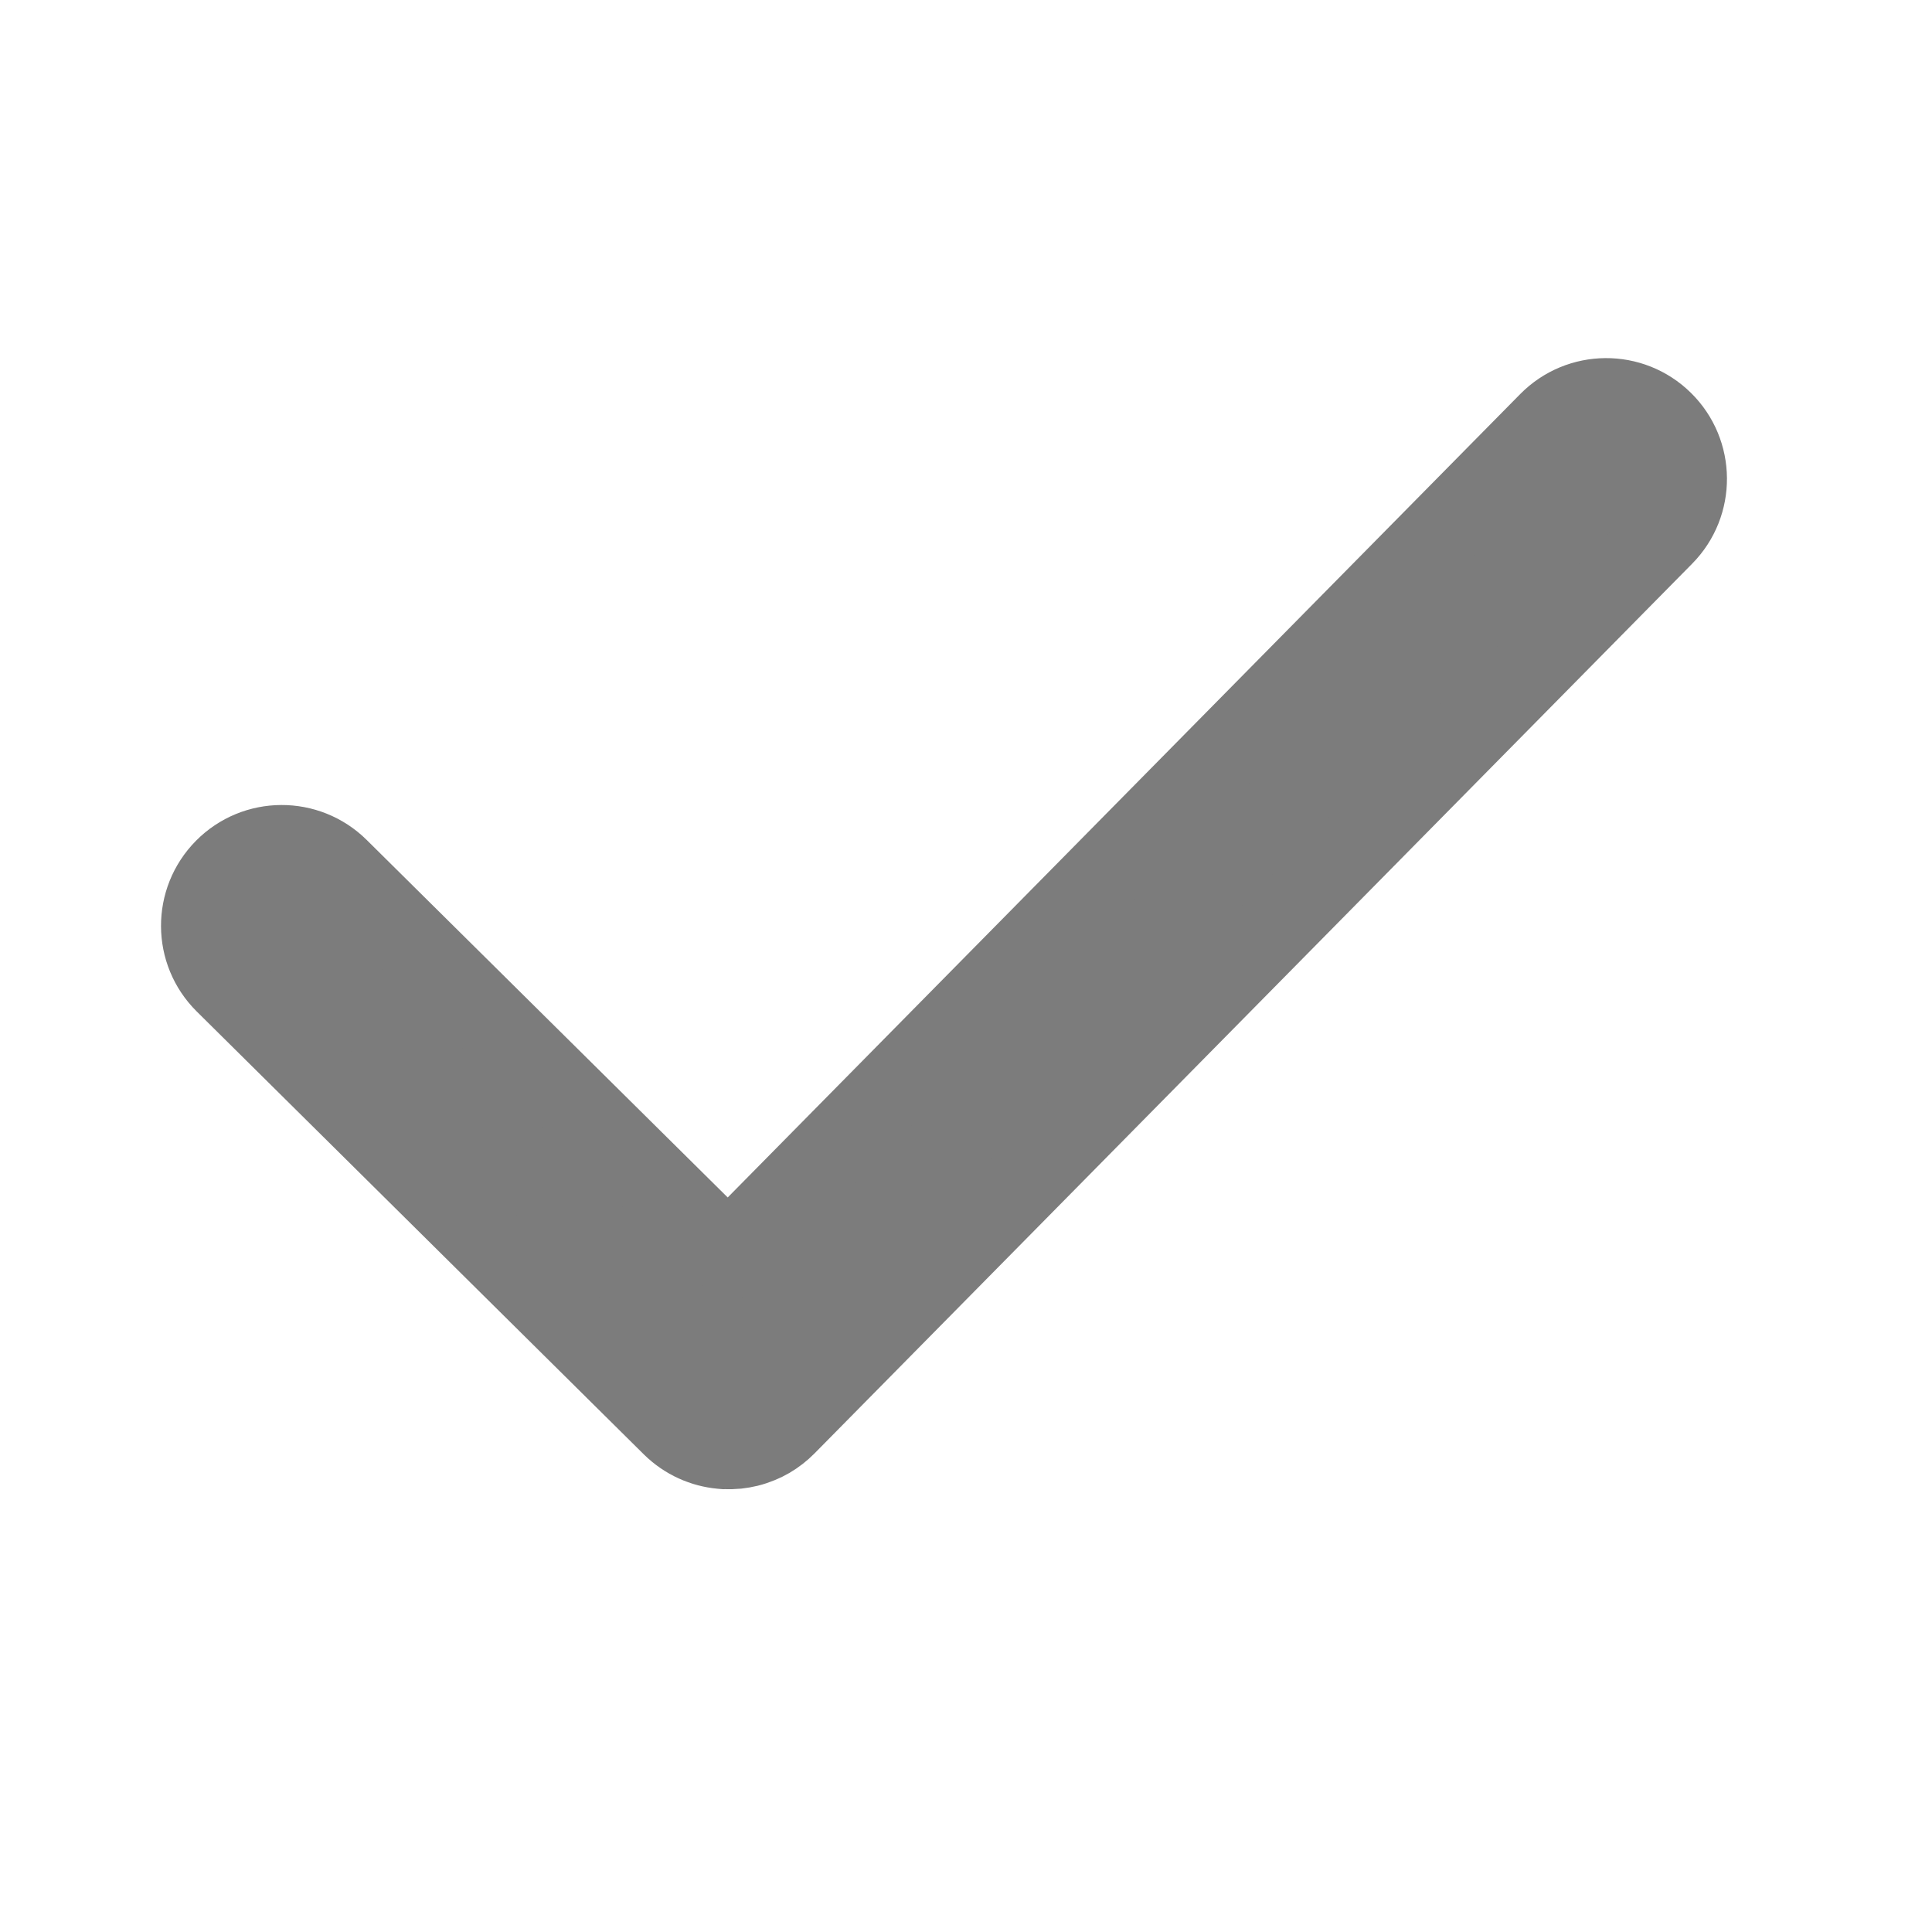
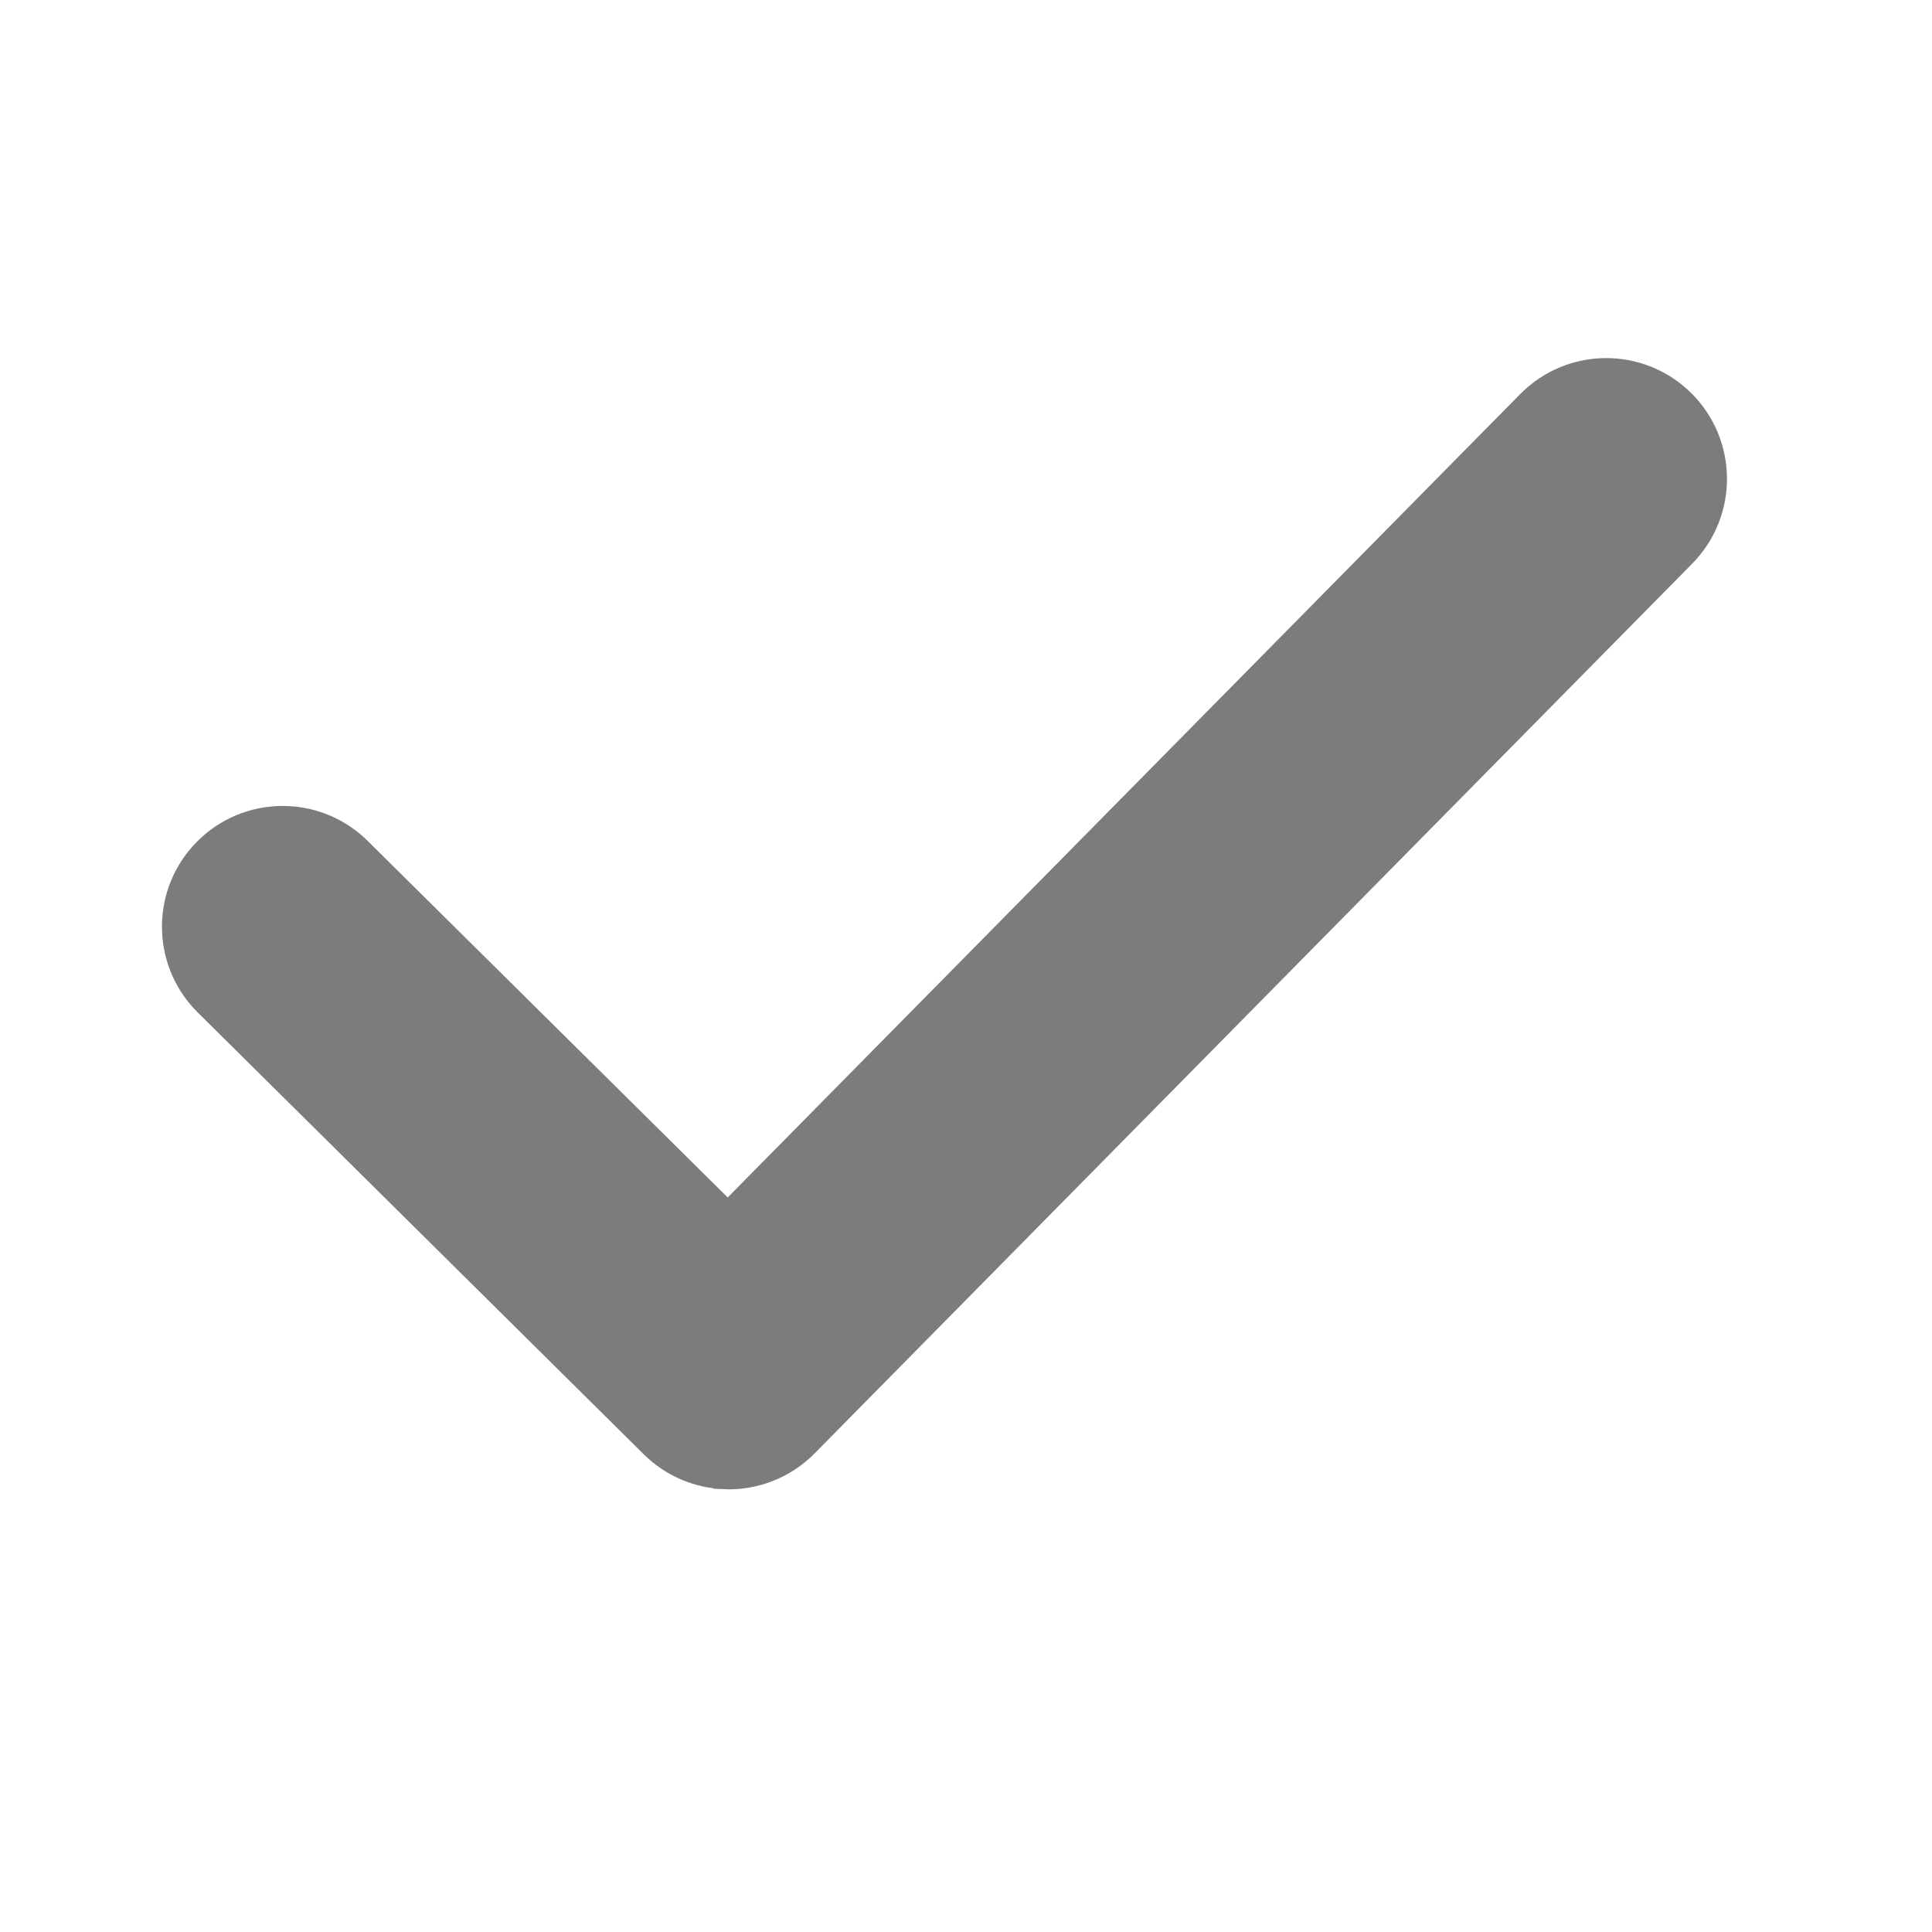
- <svg xmlns="http://www.w3.org/2000/svg" width="24px" height="24px" strokeviewBox="0 0 24 24" version="1.1">
-   <g id="iconfont/ok" stroke="#7C7C7C" fill="#7C7C7C" stroke-width="1">
-     <path d="M8.998,17.999 L8.962,17.996 C8.739,17.976 8.522,17.881 8.35,17.712 L2.796,12.21 C2.404,11.822 2.401,11.189 2.79,10.796 C3.178,10.404 3.811,10.401 4.204,10.79 L9.044,15.583 L19.241,5.246 C19.629,4.853 20.262,4.849 20.655,5.237 C21.048,5.624 21.053,6.258 20.665,6.651 L9.764,17.702 C9.701,17.766 9.631,17.82 9.557,17.864 C9.517,17.887 9.477,17.907 9.435,17.924 C9.389,17.943 9.341,17.959 9.293,17.971 C9.248,17.982 9.202,17.99 9.156,17.995 C9.104,18 9.052,18.001 9,17.999 Z" />
-   </g>
+ <svg xmlns="http://www.w3.org/2000/svg" width="24" height="24">
+   <path fill="#7c7c7c" stroke="#7c7c7c" d="m8.998 17.999-.036-.003a1 1 0 0 1-.612-.284L2.796 12.21a1 1 0 0 1 1.408-1.42l4.84 4.793L19.241 5.246a1 1 0 0 1 1.424 1.405l-10.9 11.051A1 1 0 0 1 9 18Z" />
</svg>
